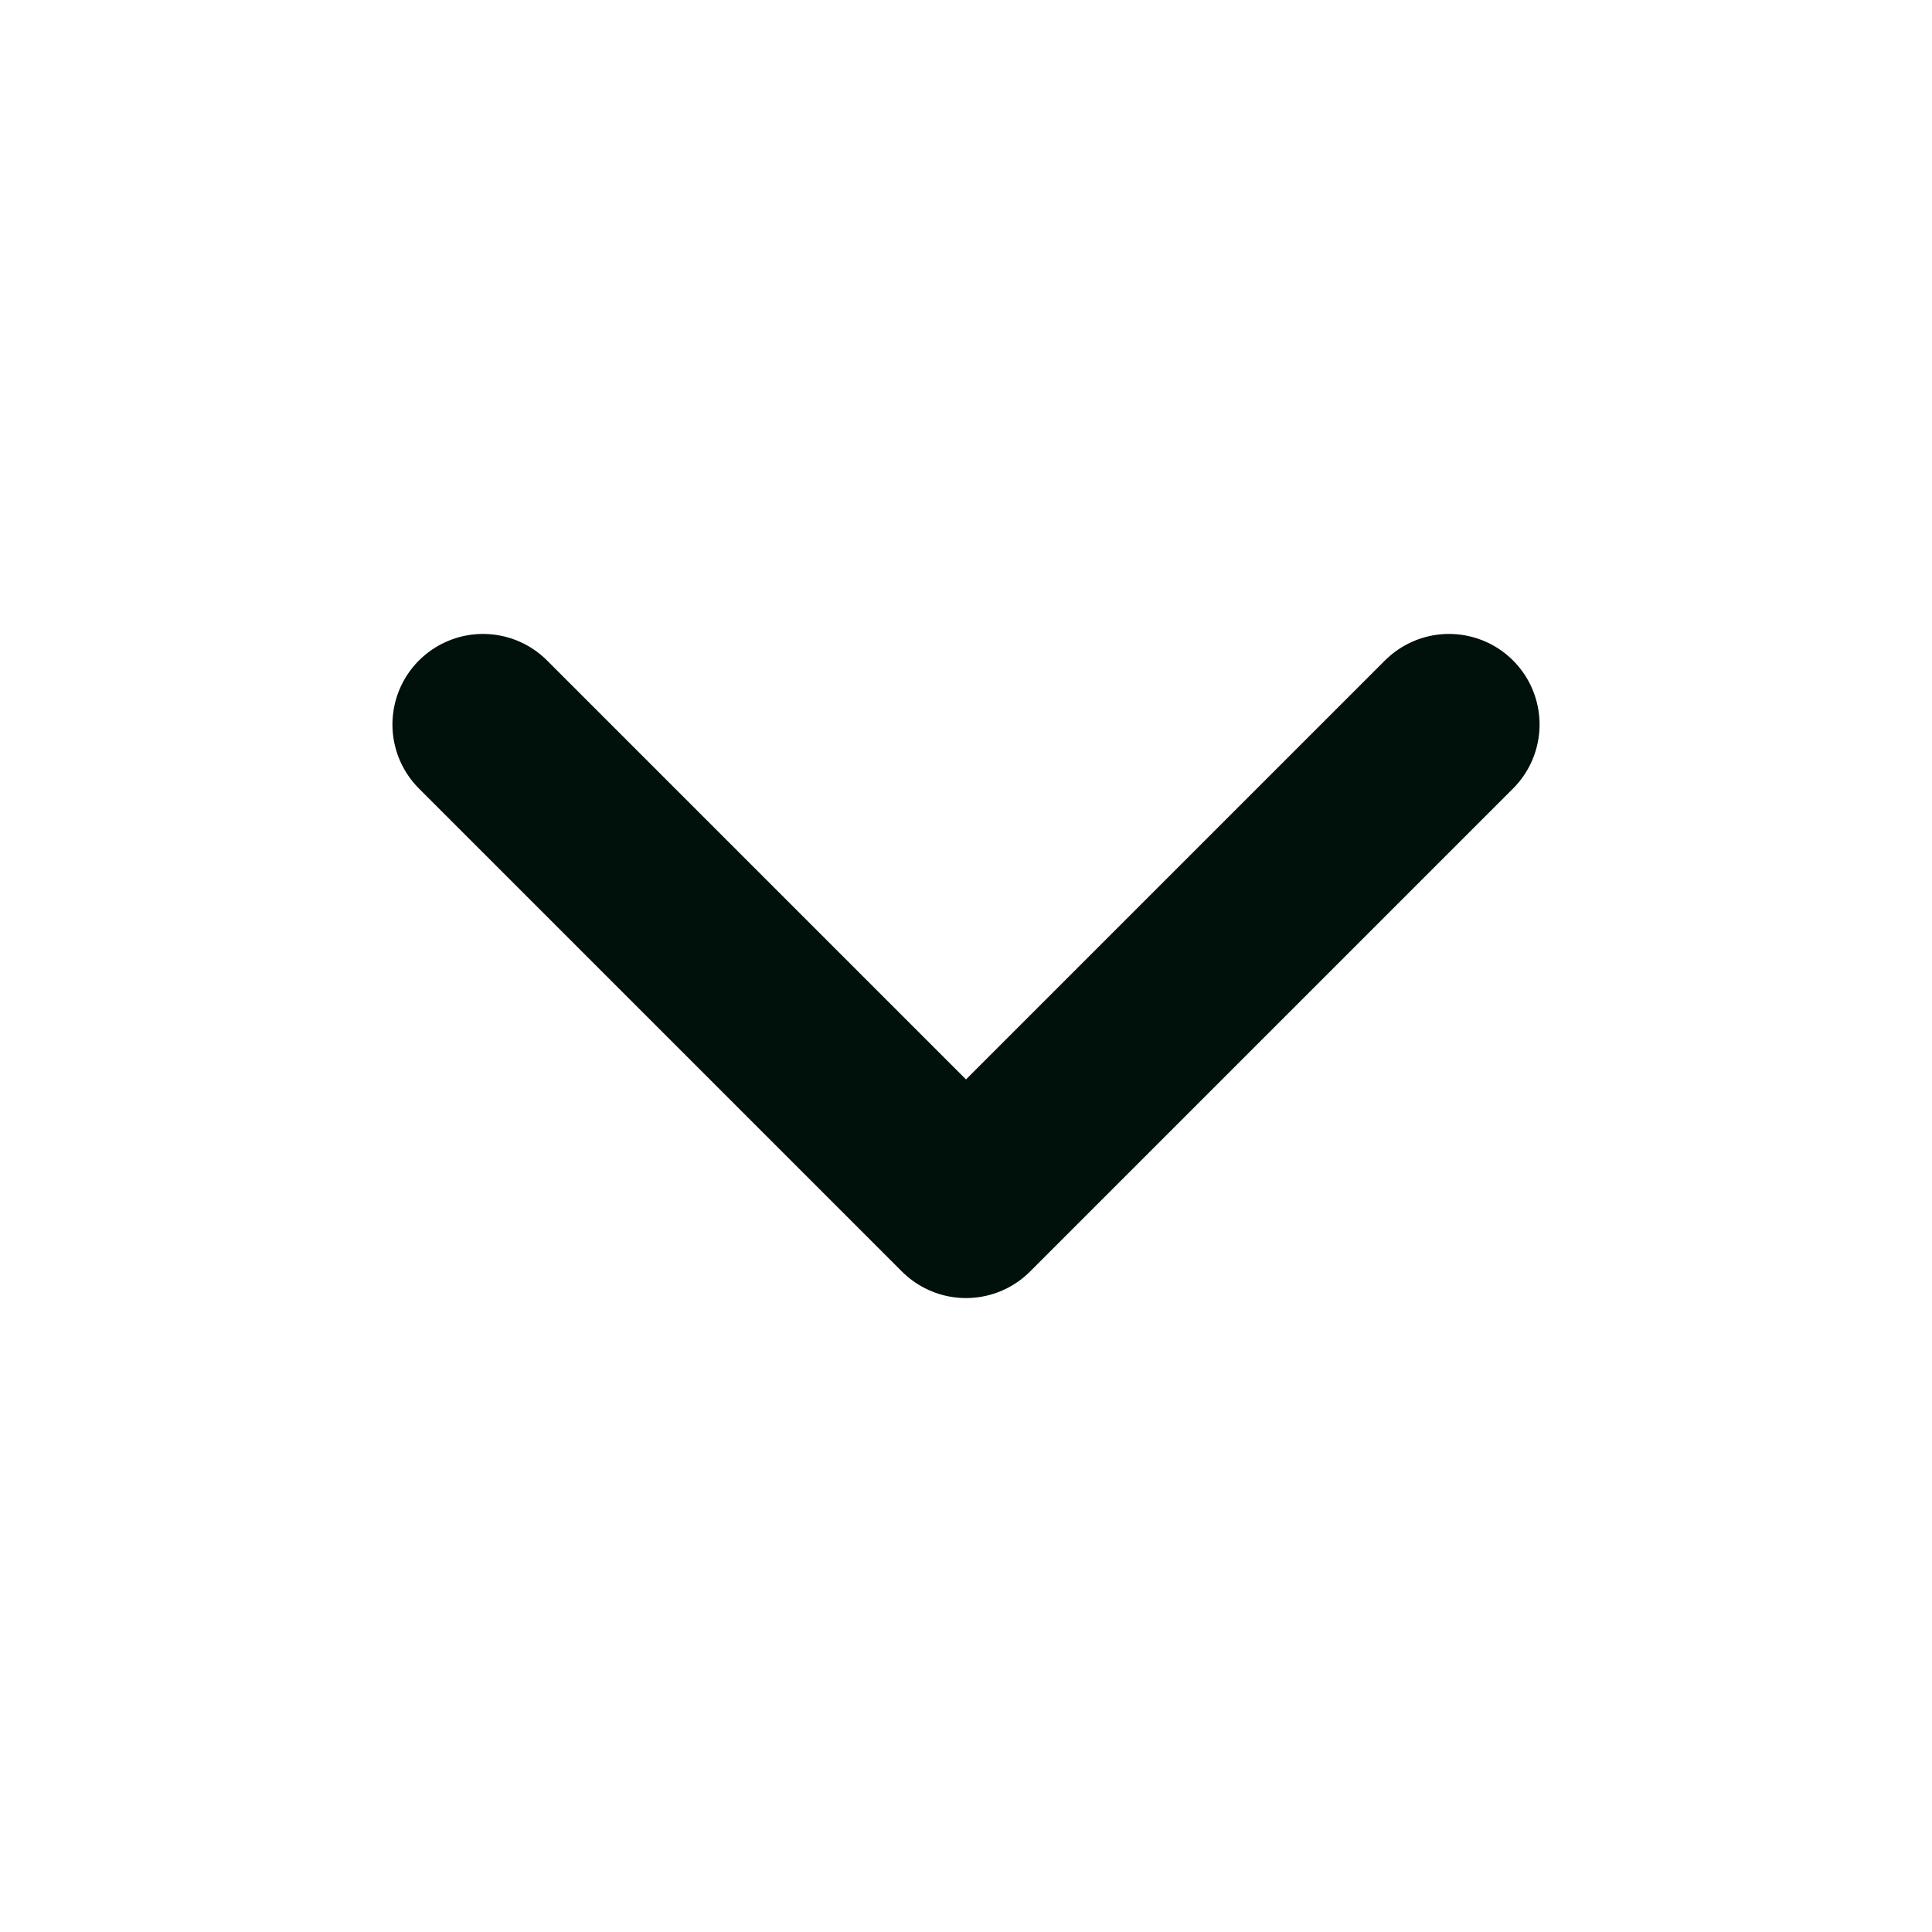
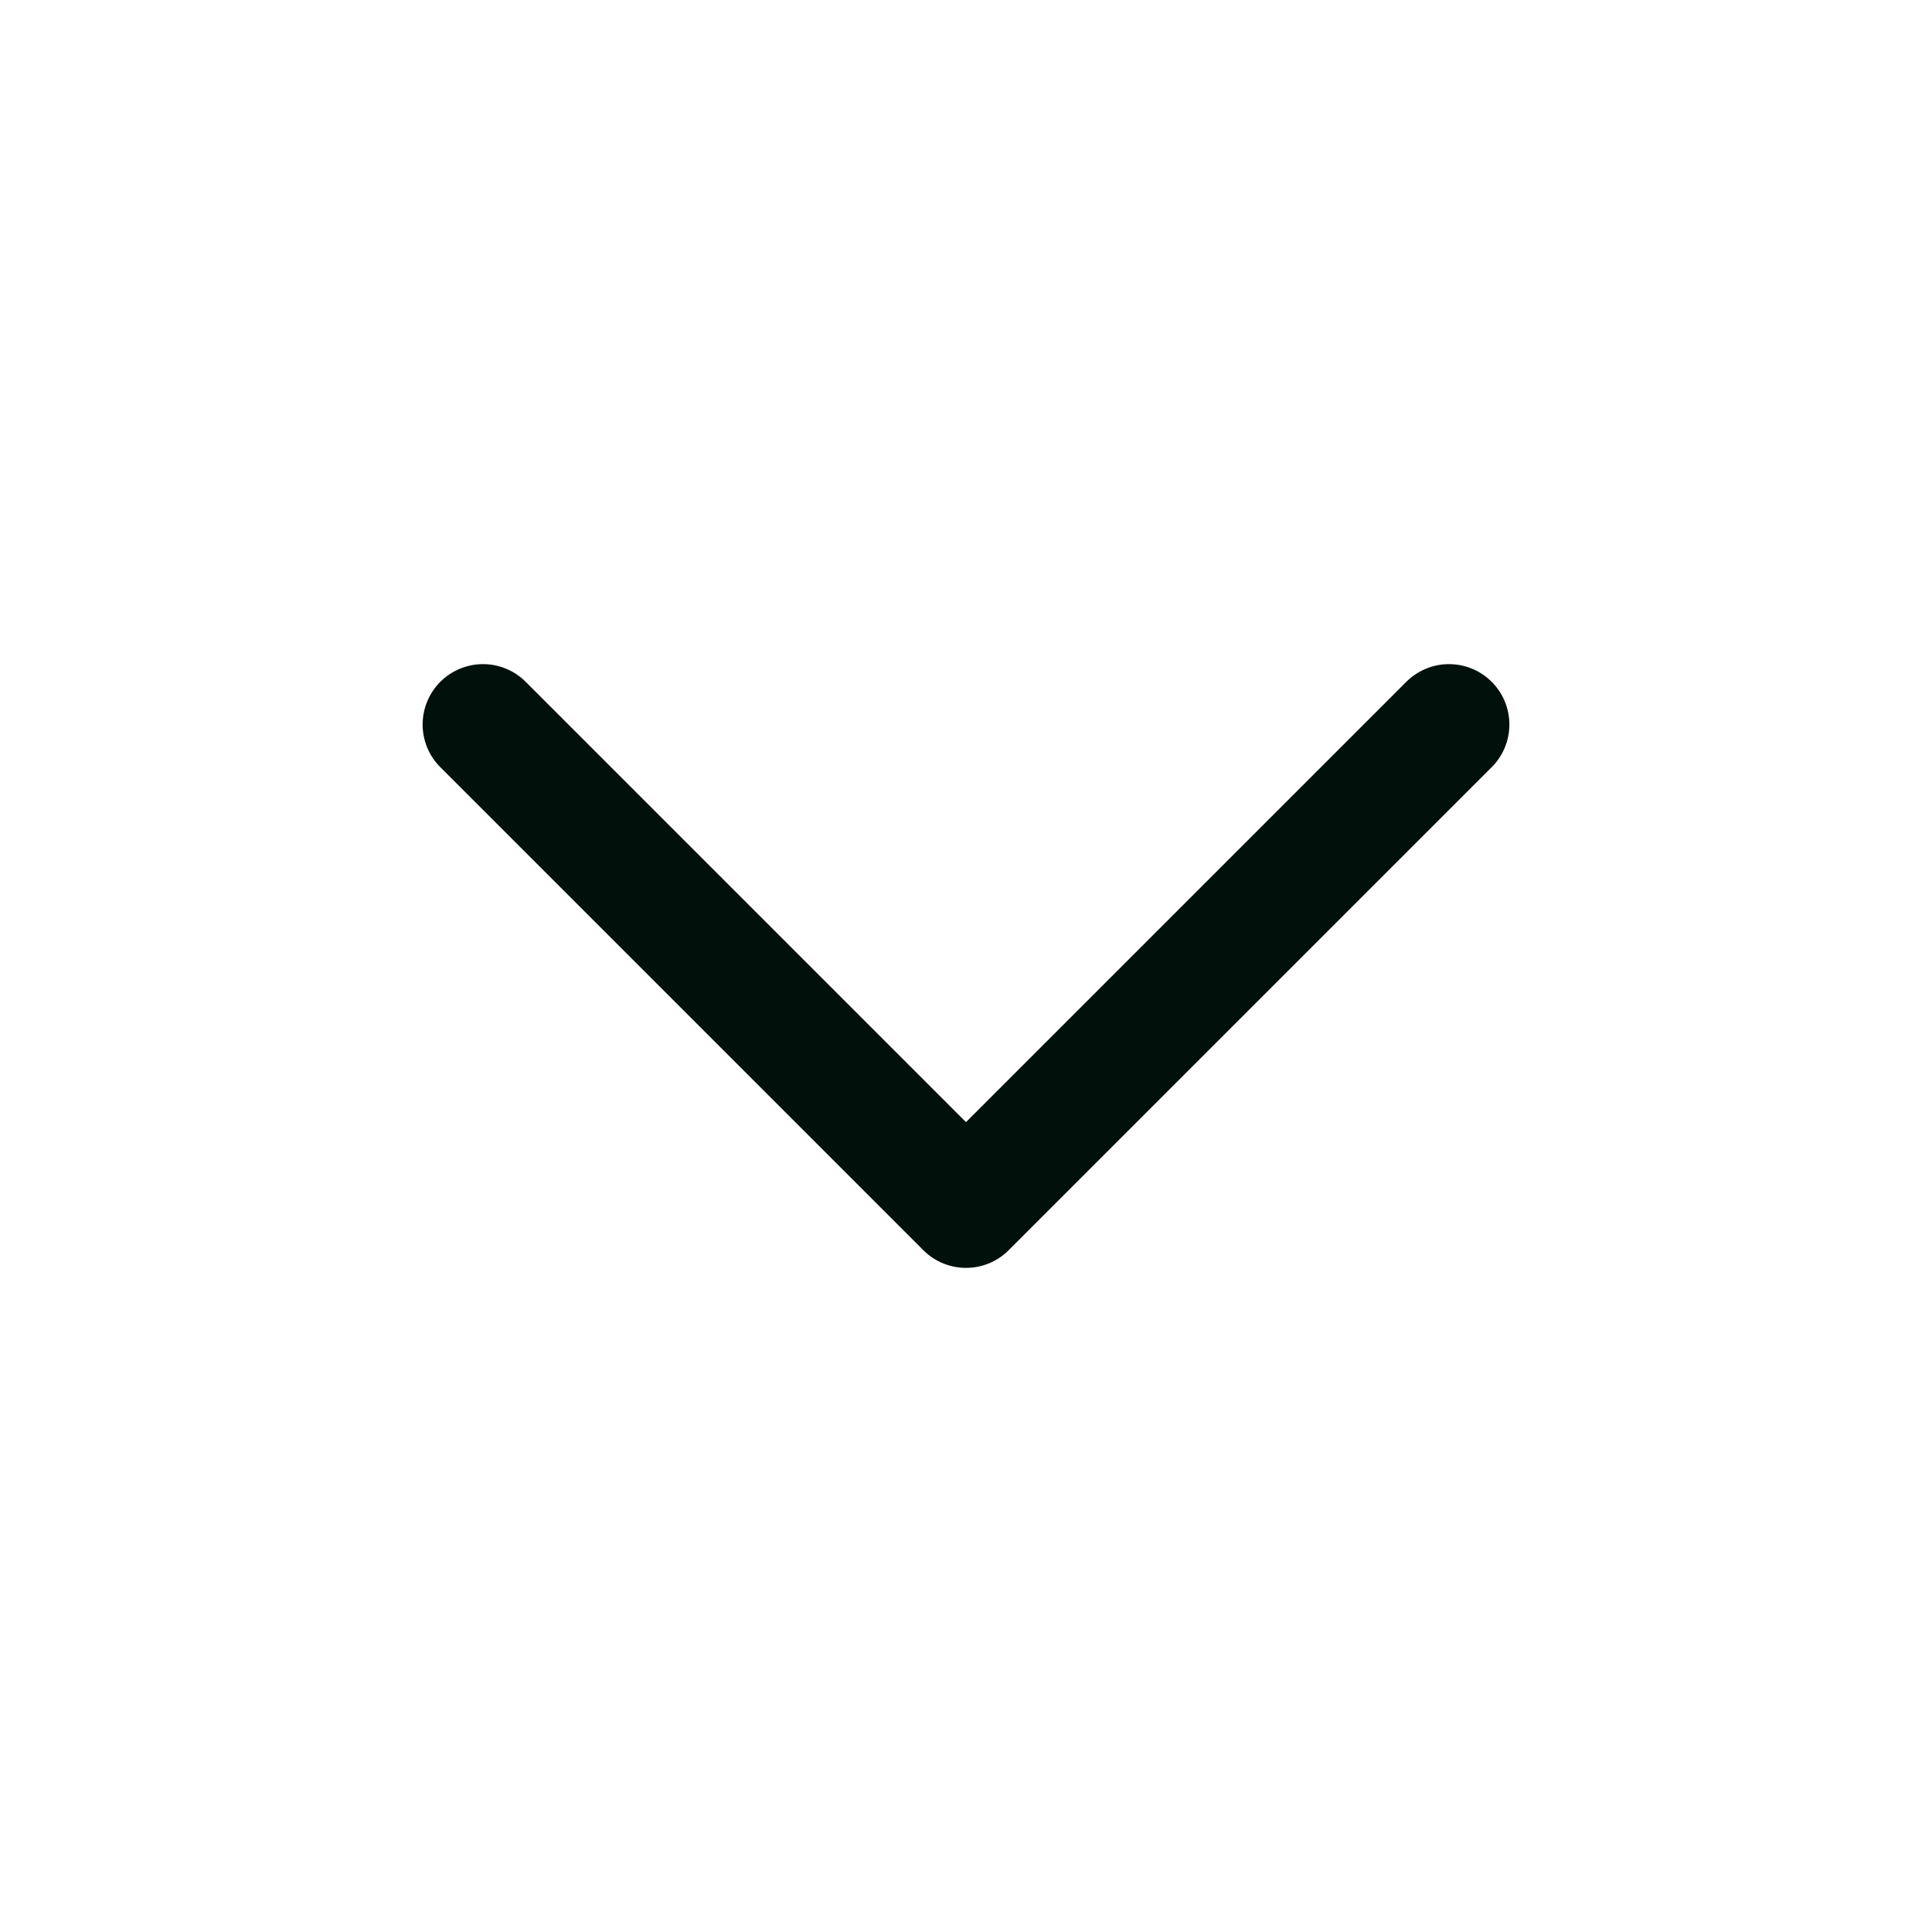
<svg xmlns="http://www.w3.org/2000/svg" width="16" height="16" viewBox="0 0 16 16" fill="none">
-   <path d="M4 6L8 10L12 6" stroke="#00100B" stroke-width="1.5" stroke-linecap="round" stroke-linejoin="round" />
+   <path d="M4 6L8 10L12 6" stroke="#00100B" strokeWidth="1.5" stroke-linecap="round" stroke-linejoin="round" />
</svg>
